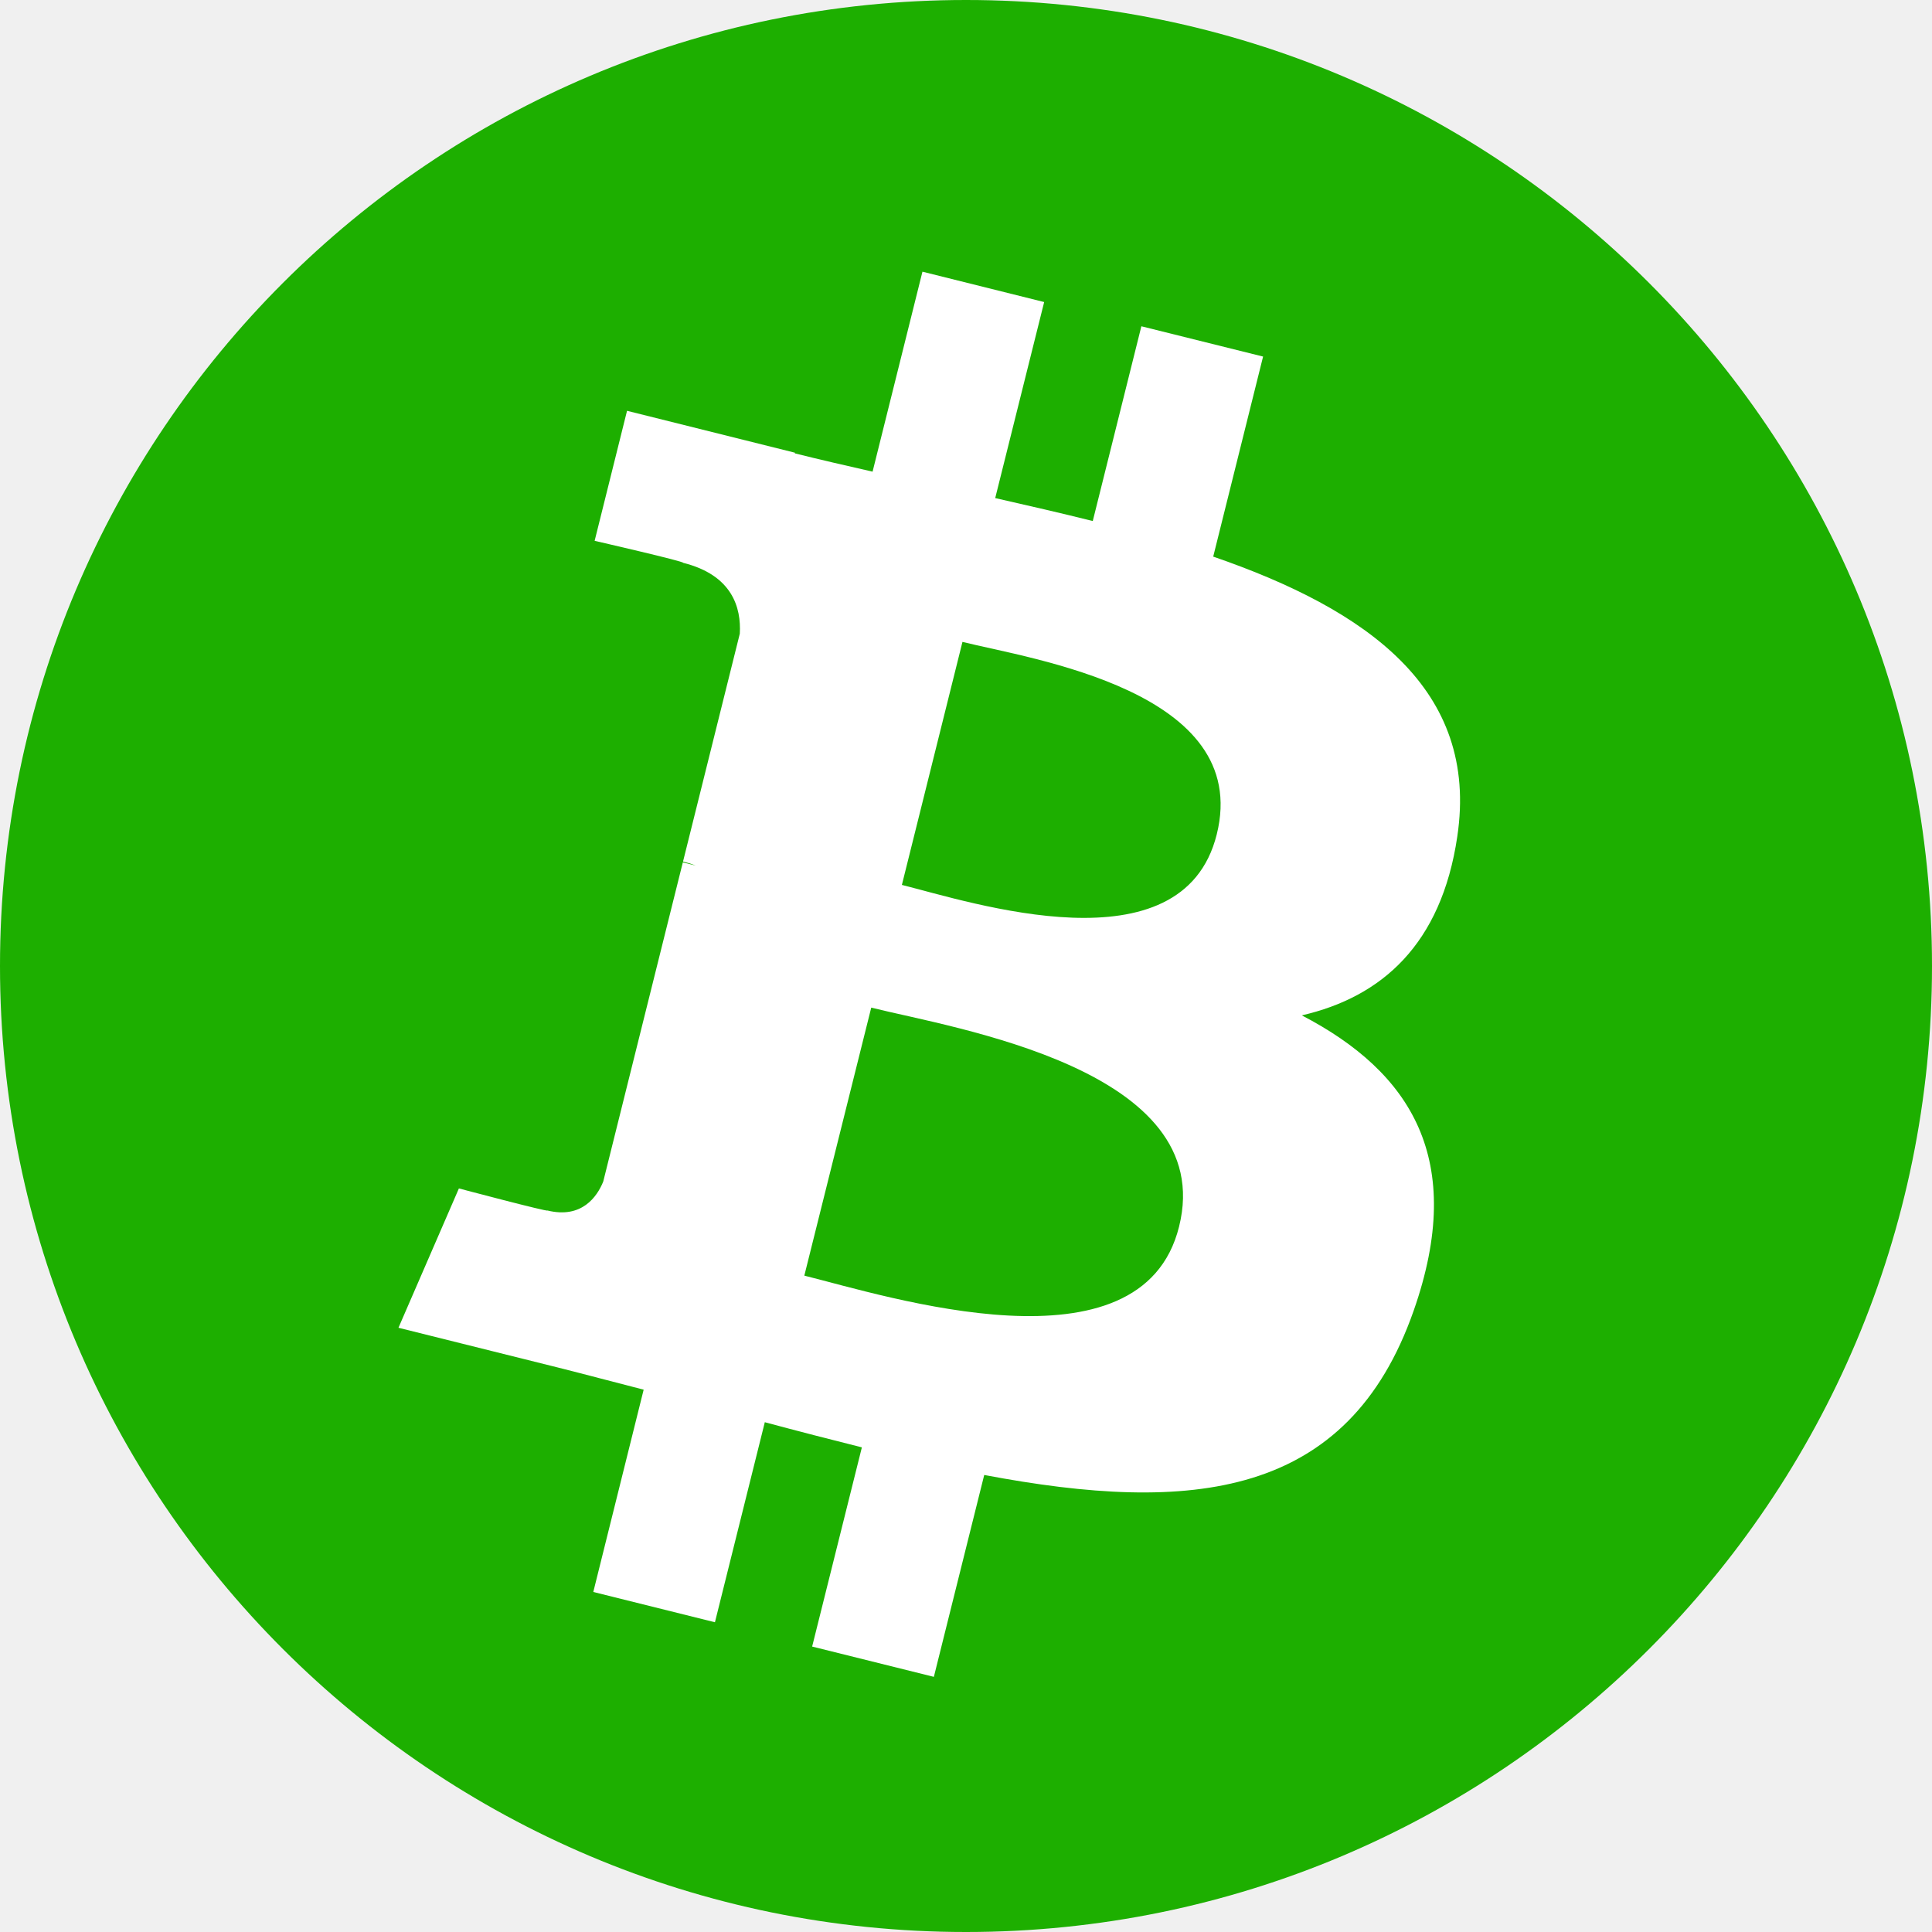
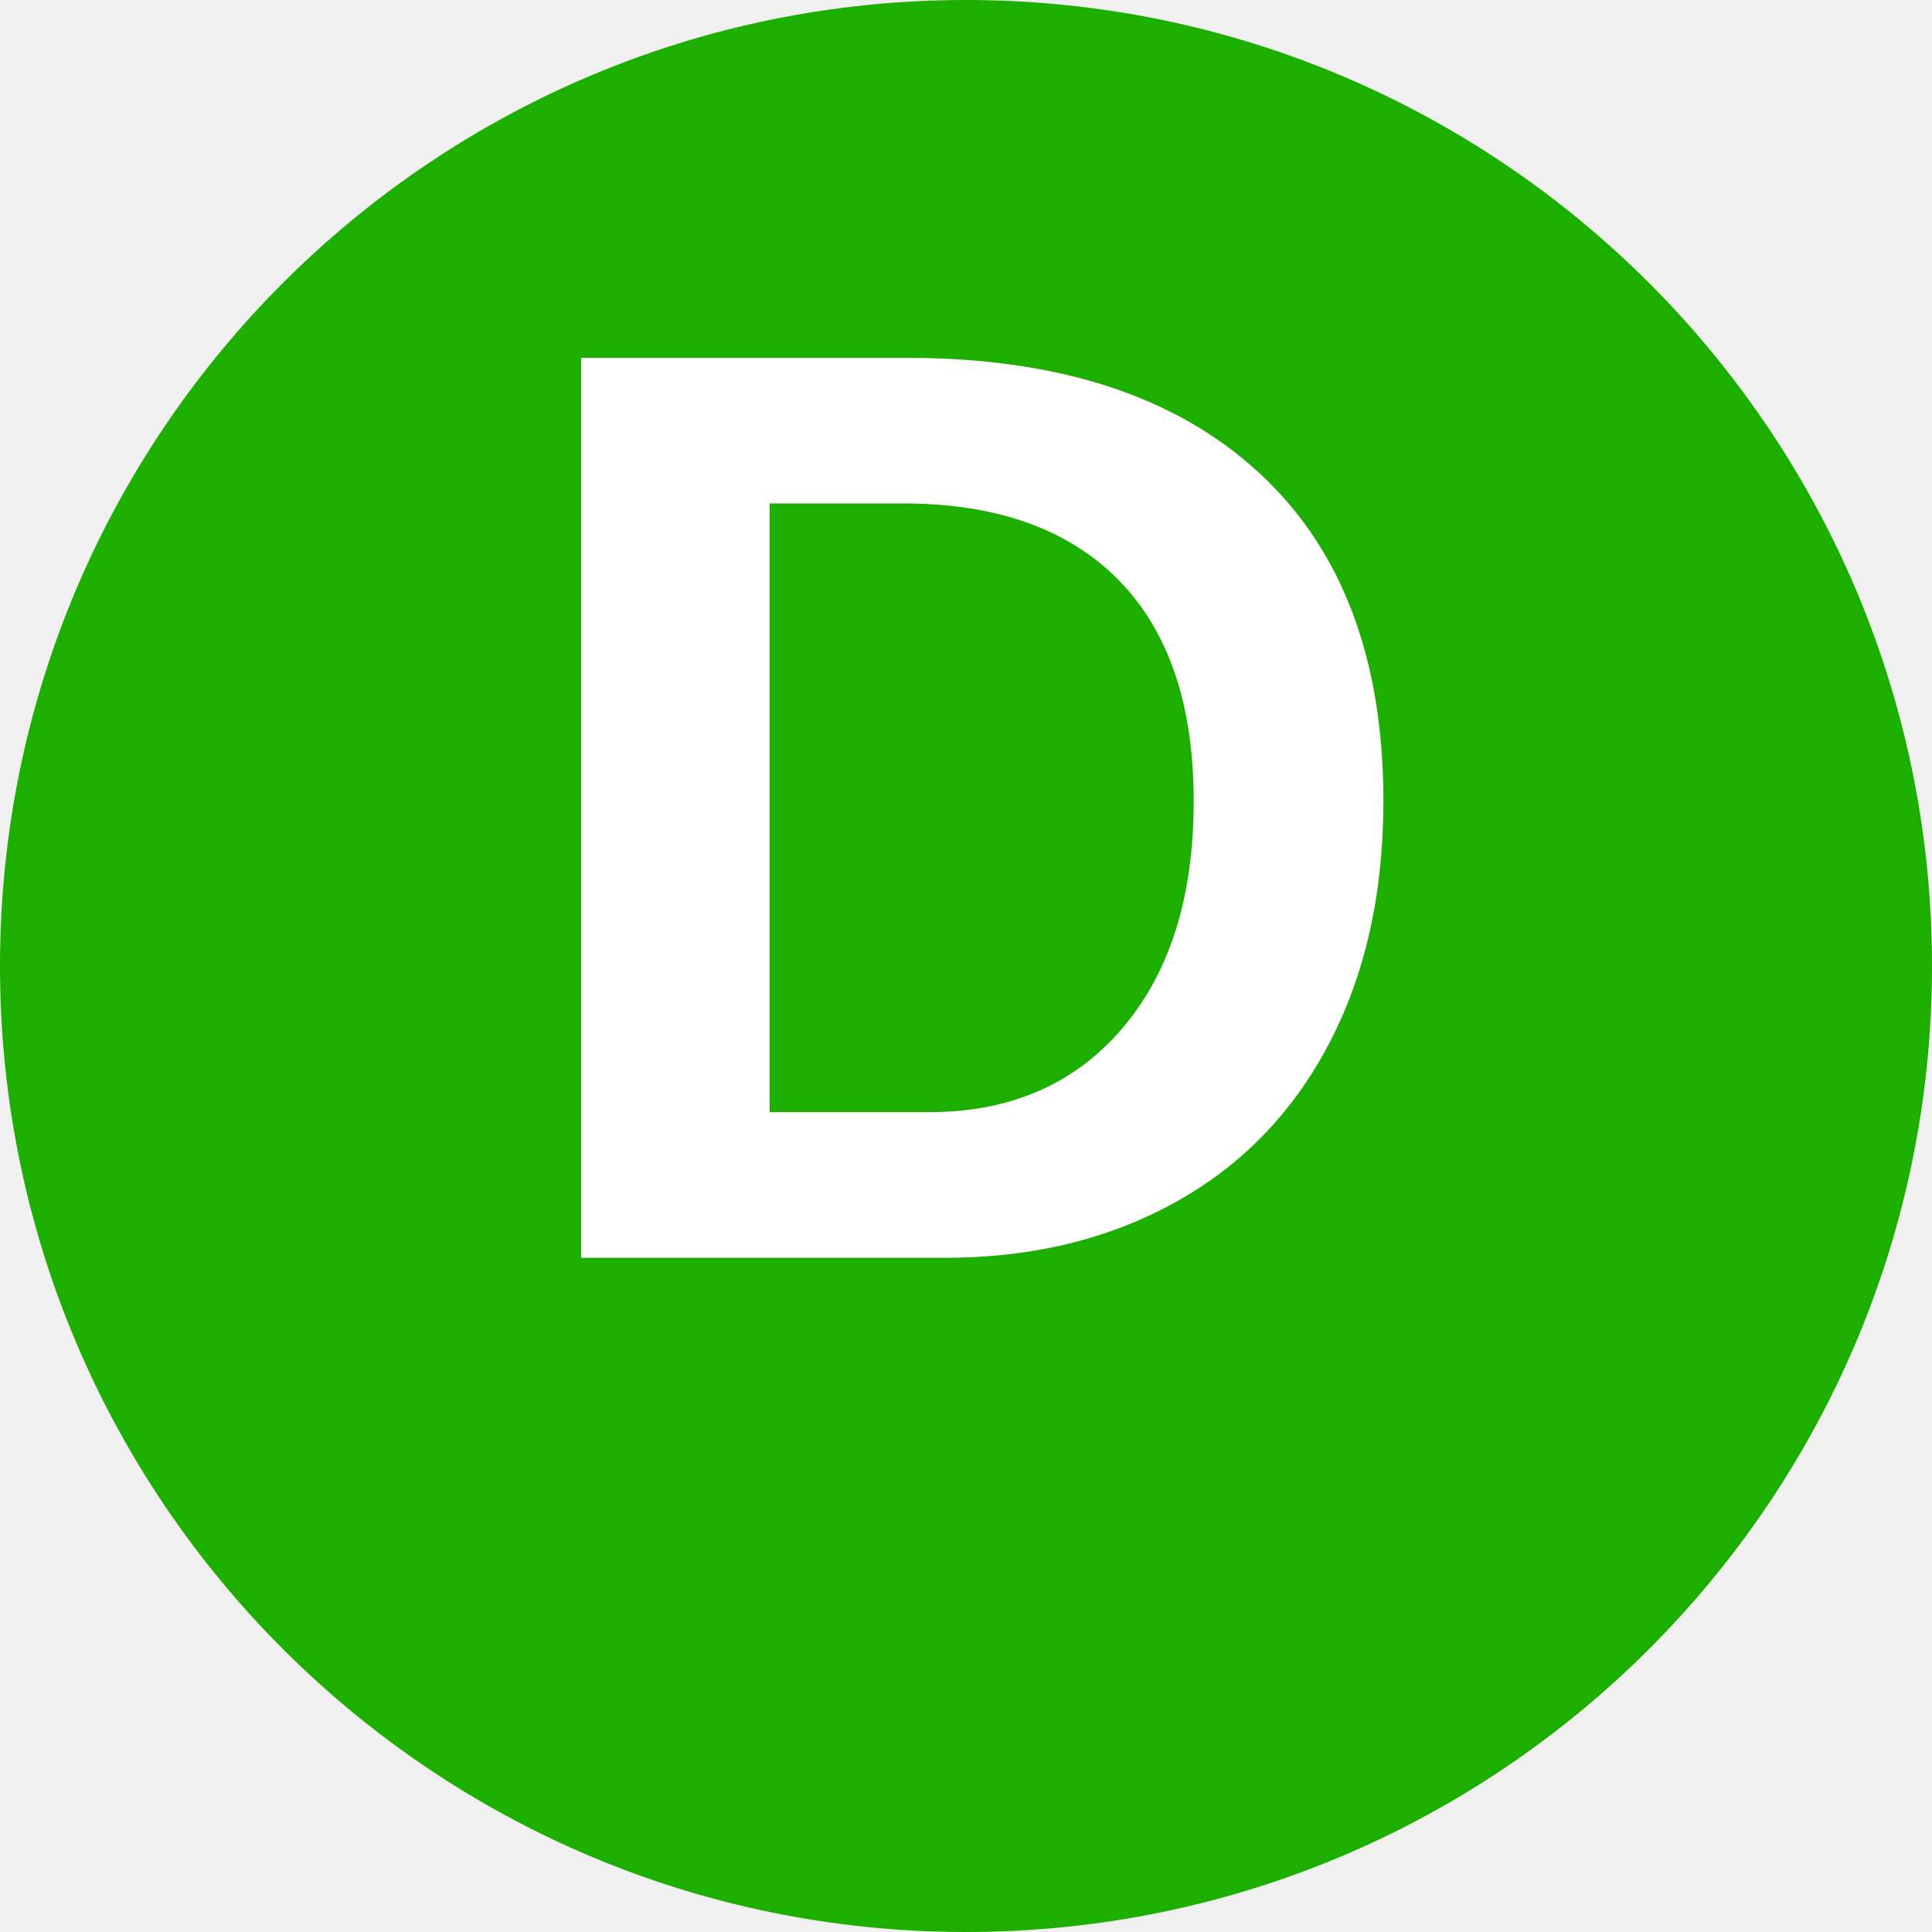
<svg xmlns="http://www.w3.org/2000/svg" aria-hidden="true" focusable="false" role="img" viewBox="0 0 384 384">
  <circle fill="#1daf00" cx="192" cy="192" r="192" />
-   <g transform="translate(-35, -30) rotate(0 0 0) scale(14 14)">
-     <path fill="#FFF" fill-rule="nonzero" d="M23.189 14.02c.314-2.096-1.283-3.223-3.465-3.975l.708-2.84-1.728-.43-.69 2.765c-.454-.114-.92-.22-1.385-.326l.695-2.783L15.596 6l-.708 2.839c-.376-.086-.746-.17-1.104-.26l.002-.009-2.384-.595-.46 1.846s1.283.294 1.256.312c.7.175.826.638.805 1.006l-.806 3.235c.048.012.11.03.18.057l-.183-.045-1.13 4.532c-.086.212-.303.531-.793.41.018.025-1.256-.313-1.256-.313l-.858 1.978 2.25.561c.418.105.828.215 1.231.318l-.715 2.872 1.727.43.708-2.84c.472.127.93.245 1.378.357l-.706 2.828 1.728.43.715-2.866c2.948.558 5.164.333 6.097-2.333.752-2.146-.037-3.385-1.588-4.192 1.13-.26 1.98-1.003 2.207-2.538zm-3.95 5.538c-.533 2.147-4.148.986-5.32.695l.95-3.805c1.172.293 4.929.872 4.37 3.11zm.535-5.569c-.487 1.953-3.495.96-4.47.717l.86-3.45c.975.243 4.118.696 3.61 2.733z" />
-   </g>
+   <text x="192" y="250" text-anchor="middle" font-family="Arial, Helvetica, sans-serif" font-size="260" font-weight="bold" fill="#FFF">D</text>
</svg>
